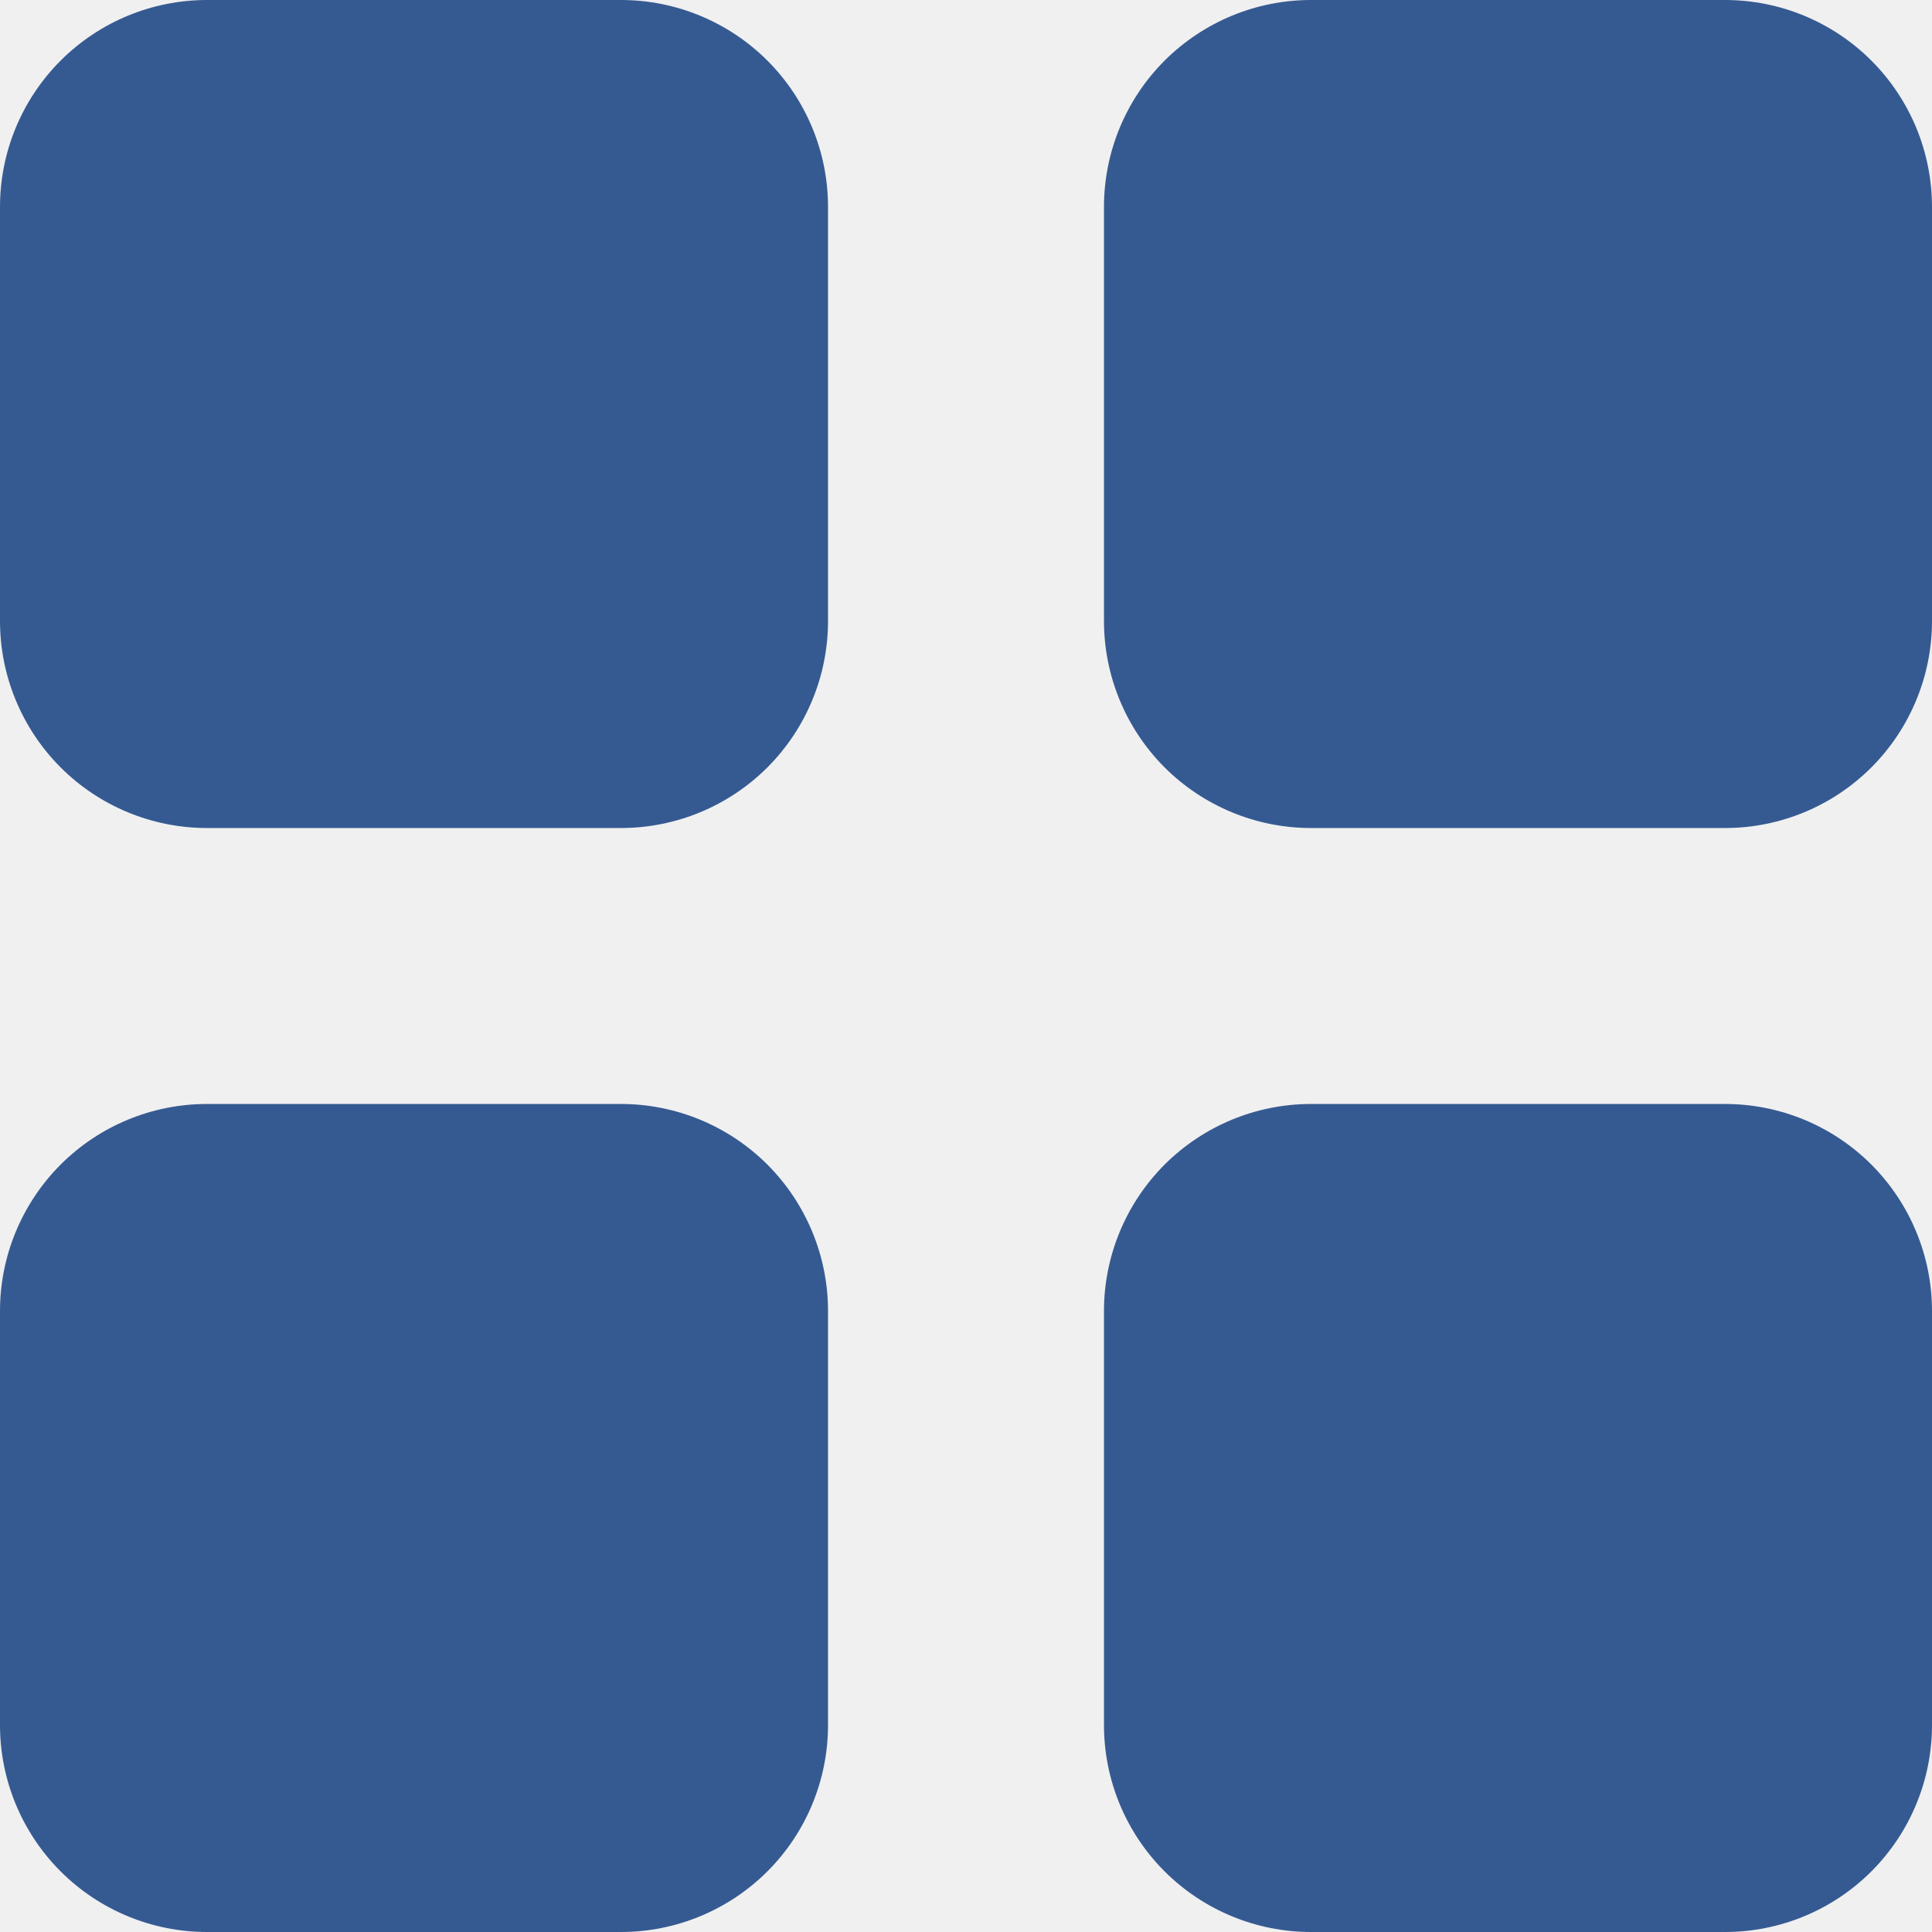
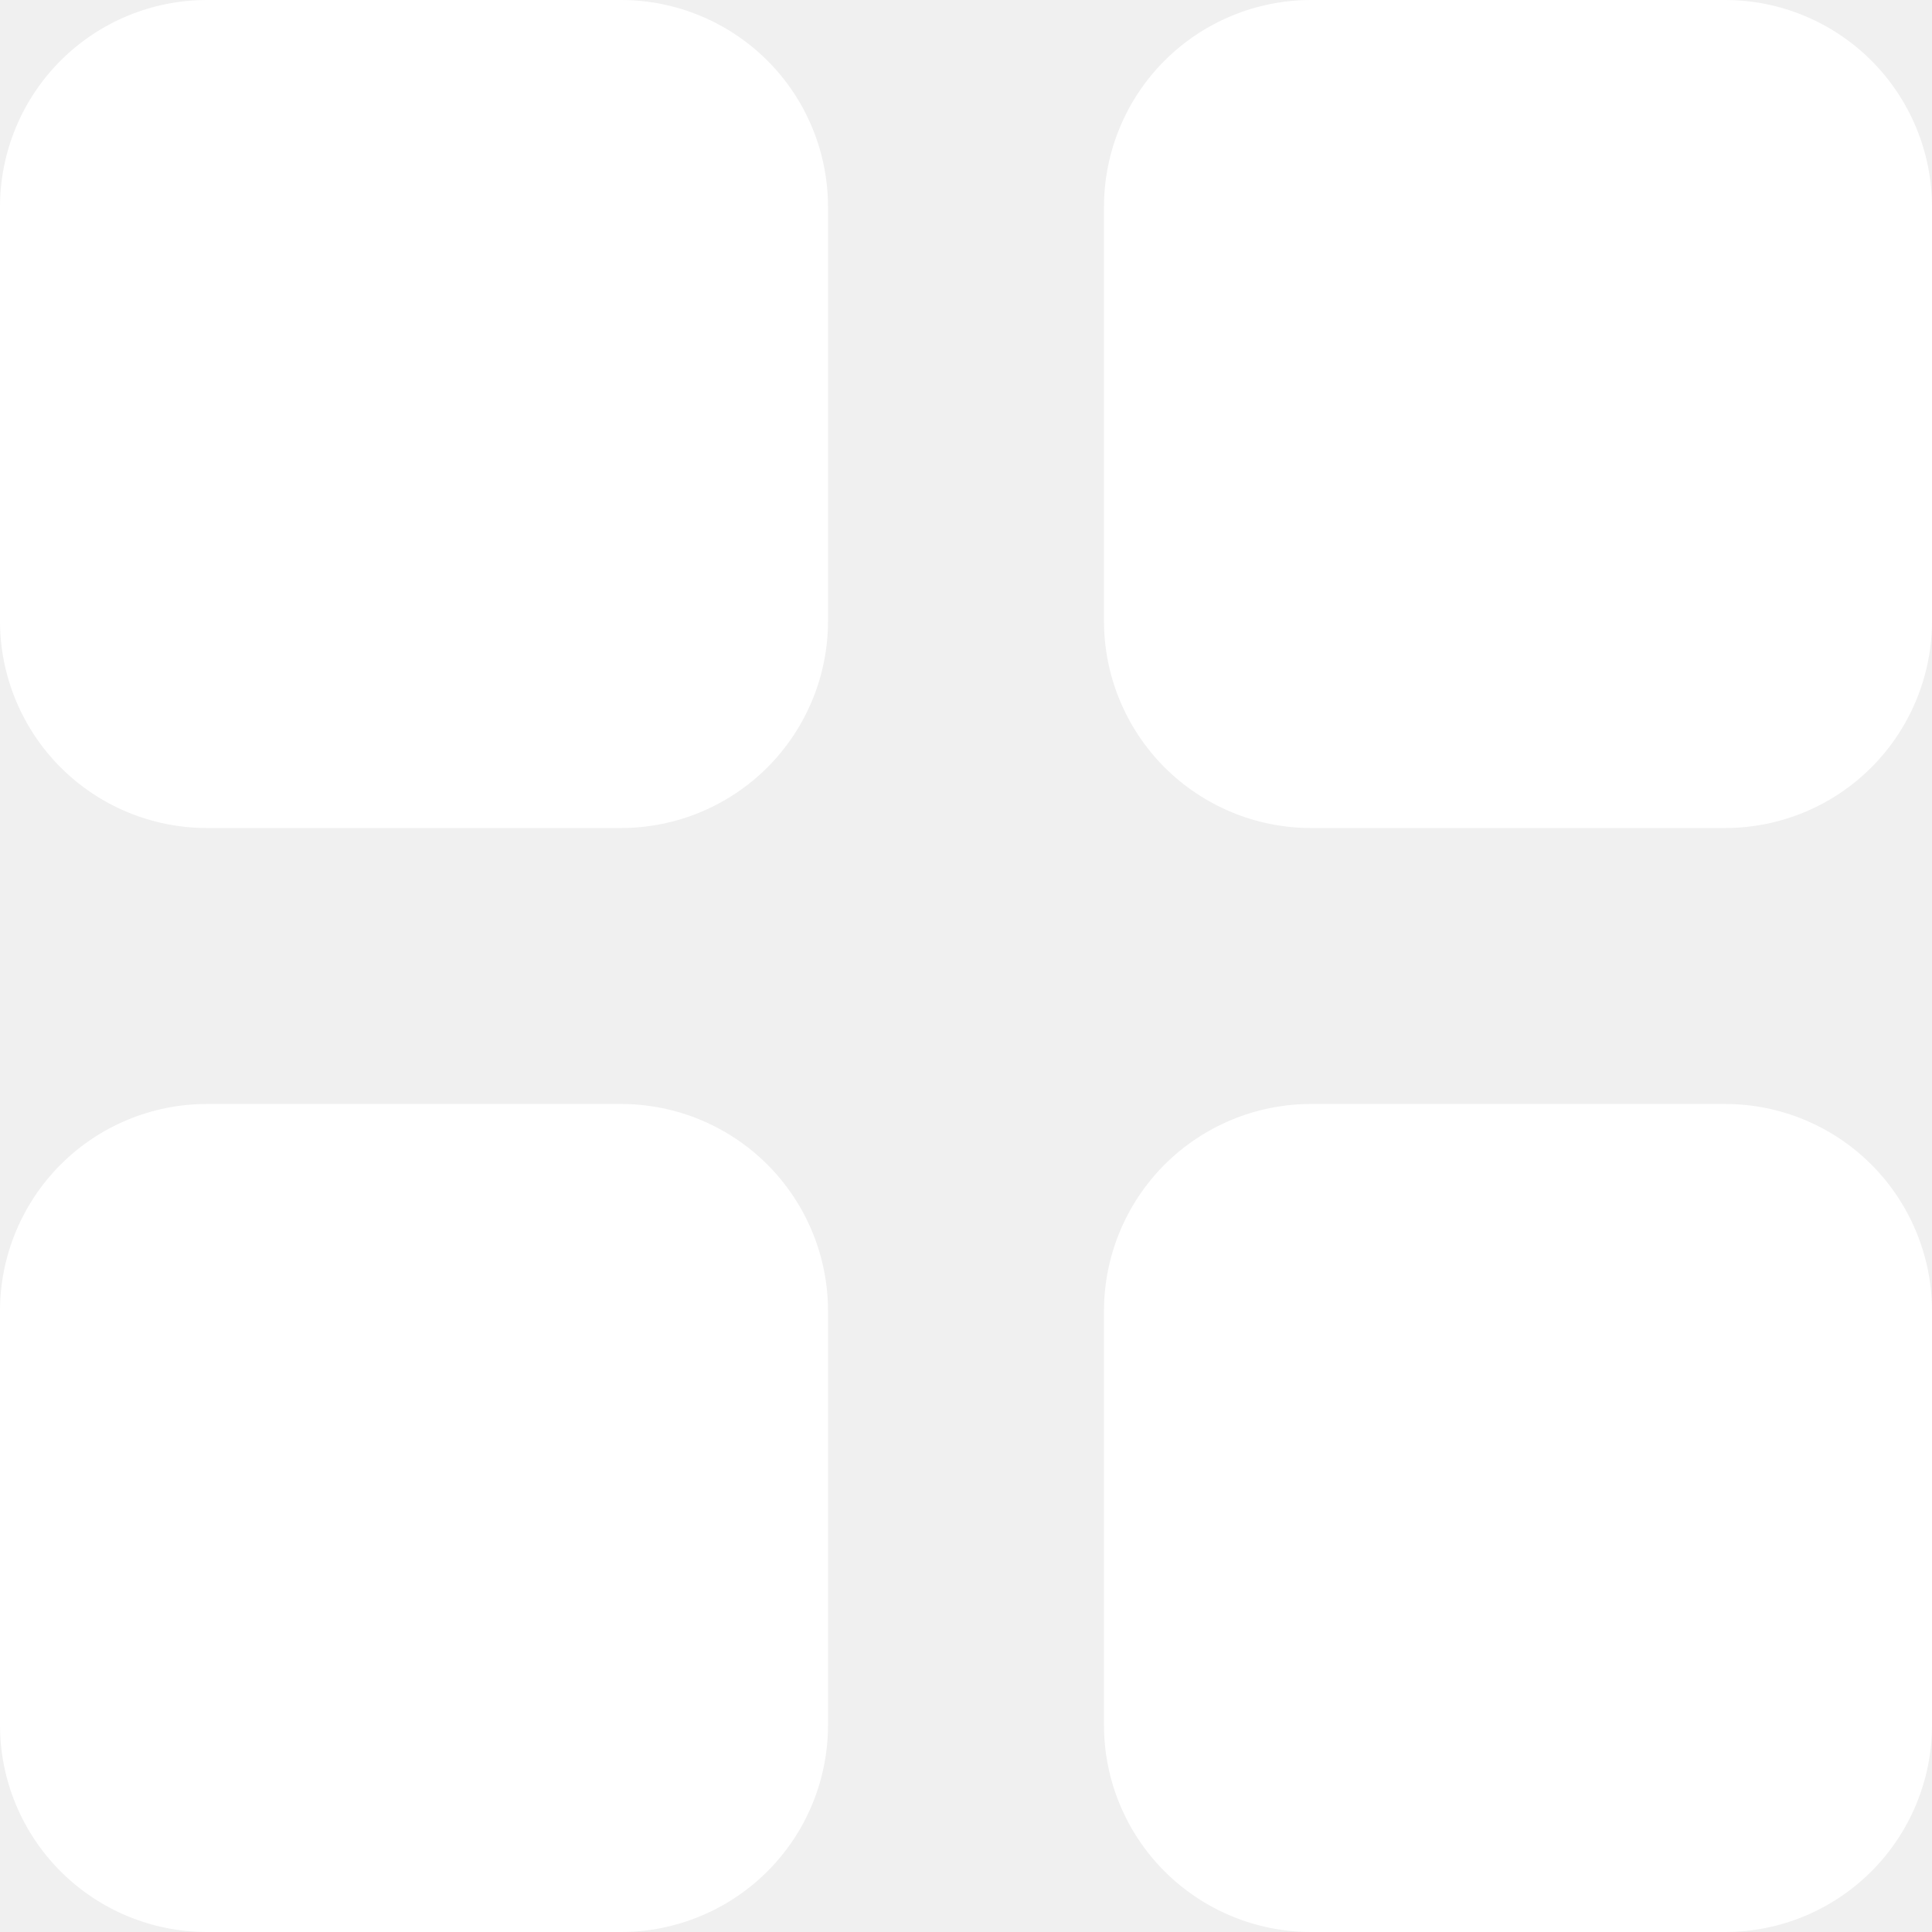
<svg xmlns="http://www.w3.org/2000/svg" width="24" height="24" viewBox="0 0 24 24" fill="none">
-   <path d="M0 2.571C0 1.889 0.271 1.235 0.753 0.753C1.235 0.271 1.889 0 2.571 0H7.714C8.396 0 9.05 0.271 9.533 0.753C10.015 1.235 10.286 1.889 10.286 2.571V7.714C10.286 8.396 10.015 9.05 9.533 9.533C9.05 10.015 8.396 10.286 7.714 10.286H2.571C1.889 10.286 1.235 10.015 0.753 9.533C0.271 9.05 0 8.396 0 7.714V2.571ZM13.714 2.571C13.714 1.889 13.985 1.235 14.467 0.753C14.95 0.271 15.604 0 16.286 0H21.429C22.111 0 22.765 0.271 23.247 0.753C23.729 1.235 24 1.889 24 2.571V7.714C24 8.396 23.729 9.05 23.247 9.533C22.765 10.015 22.111 10.286 21.429 10.286H16.286C15.604 10.286 14.95 10.015 14.467 9.533C13.985 9.05 13.714 8.396 13.714 7.714V2.571ZM0 16.286C0 15.604 0.271 14.95 0.753 14.467C1.235 13.985 1.889 13.714 2.571 13.714H7.714C8.396 13.714 9.05 13.985 9.533 14.467C10.015 14.95 10.286 15.604 10.286 16.286V21.429C10.286 22.111 10.015 22.765 9.533 23.247C9.05 23.729 8.396 24 7.714 24H2.571C1.889 24 1.235 23.729 0.753 23.247C0.271 22.765 0 22.111 0 21.429V16.286ZM13.714 16.286C13.714 15.604 13.985 14.95 14.467 14.467C14.95 13.985 15.604 13.714 16.286 13.714H21.429C22.111 13.714 22.765 13.985 23.247 14.467C23.729 14.95 24 15.604 24 16.286V21.429C24 22.111 23.729 22.765 23.247 23.247C22.765 23.729 22.111 24 21.429 24H16.286C15.604 24 14.95 23.729 14.467 23.247C13.985 22.765 13.714 22.111 13.714 21.429V16.286Z" fill="#355A92" />
+   <path d="M0 2.571C0 1.889 0.271 1.235 0.753 0.753C1.235 0.271 1.889 0 2.571 0H7.714C8.396 0 9.05 0.271 9.533 0.753C10.015 1.235 10.286 1.889 10.286 2.571V7.714C10.286 8.396 10.015 9.05 9.533 9.533C9.05 10.015 8.396 10.286 7.714 10.286H2.571C1.889 10.286 1.235 10.015 0.753 9.533C0.271 9.05 0 8.396 0 7.714V2.571ZM13.714 2.571C13.714 1.889 13.985 1.235 14.467 0.753C14.95 0.271 15.604 0 16.286 0H21.429C22.111 0 22.765 0.271 23.247 0.753C23.729 1.235 24 1.889 24 2.571V7.714C24 8.396 23.729 9.05 23.247 9.533C22.765 10.015 22.111 10.286 21.429 10.286H16.286C15.604 10.286 14.95 10.015 14.467 9.533C13.985 9.05 13.714 8.396 13.714 7.714V2.571ZM0 16.286C0 15.604 0.271 14.95 0.753 14.467C1.235 13.985 1.889 13.714 2.571 13.714H7.714C8.396 13.714 9.05 13.985 9.533 14.467C10.015 14.95 10.286 15.604 10.286 16.286V21.429C10.286 22.111 10.015 22.765 9.533 23.247C9.05 23.729 8.396 24 7.714 24H2.571C1.889 24 1.235 23.729 0.753 23.247C0.271 22.765 0 22.111 0 21.429V16.286ZM13.714 16.286C13.714 15.604 13.985 14.95 14.467 14.467C14.95 13.985 15.604 13.714 16.286 13.714H21.429C22.111 13.714 22.765 13.985 23.247 14.467C23.729 14.95 24 15.604 24 16.286V21.429C24 22.111 23.729 22.765 23.247 23.247C22.765 23.729 22.111 24 21.429 24H16.286C15.604 24 14.95 23.729 14.467 23.247C13.985 22.765 13.714 22.111 13.714 21.429V16.286Z" fill="white" />
</svg>
